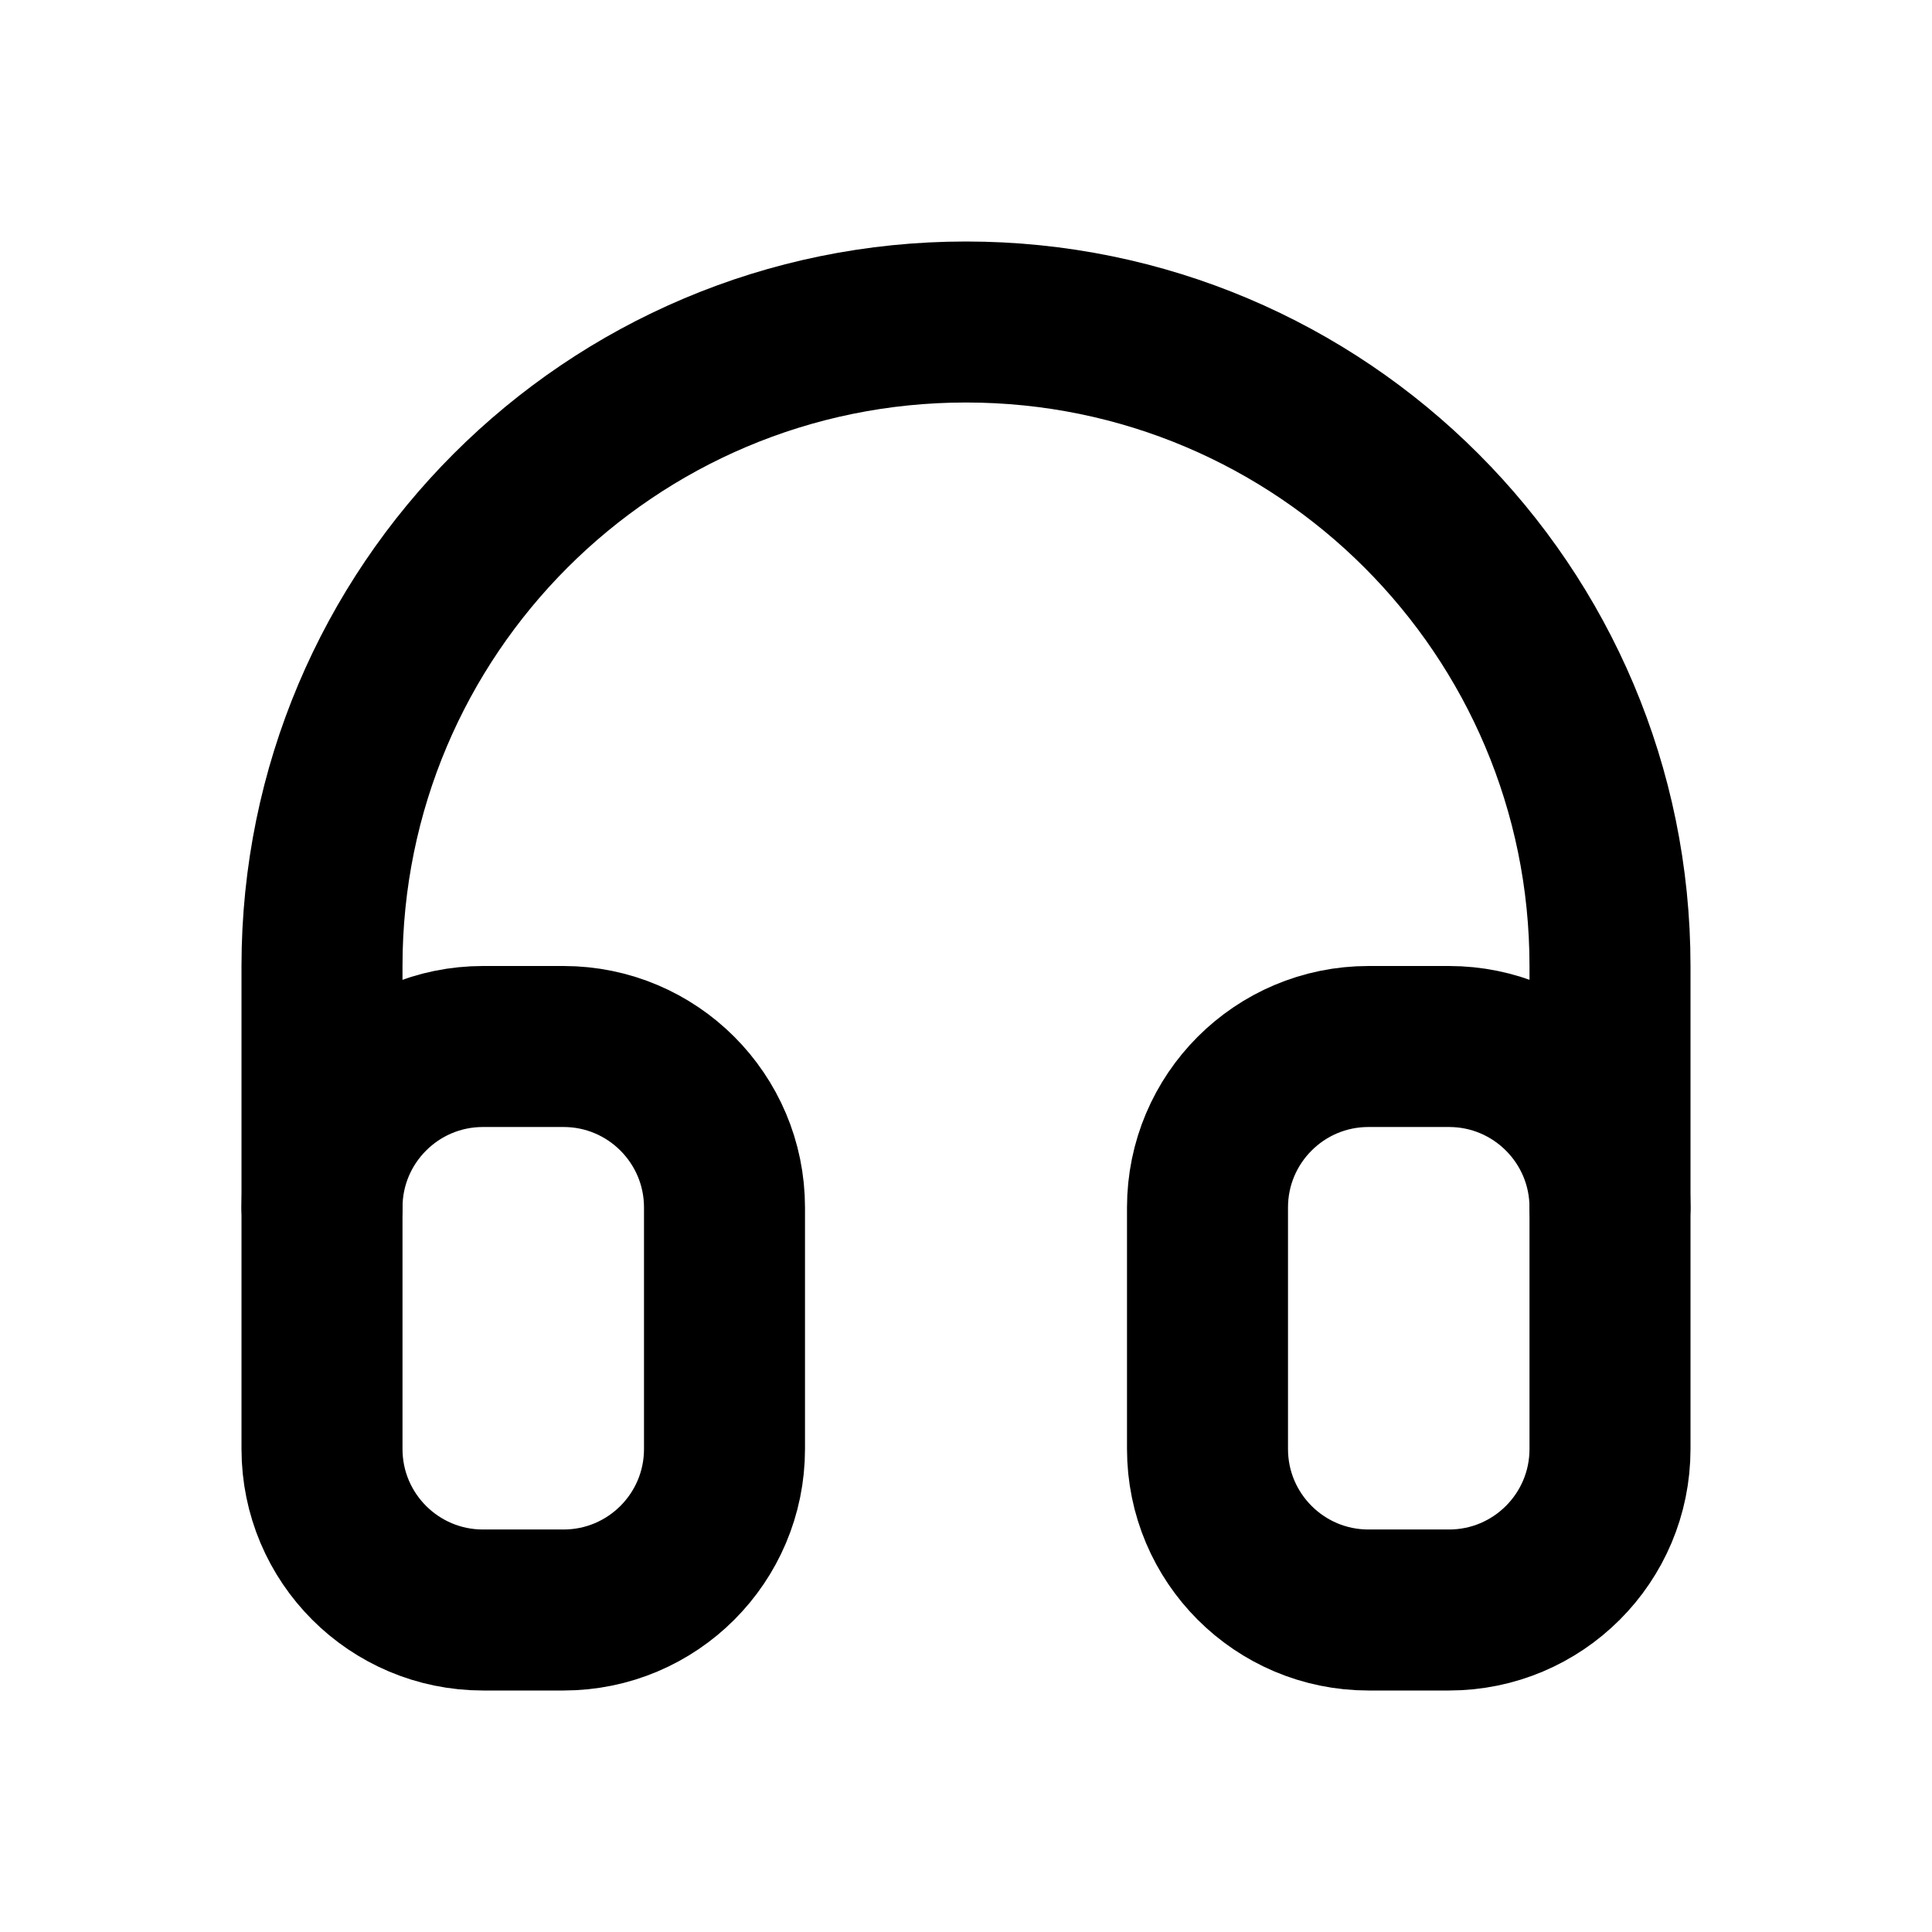
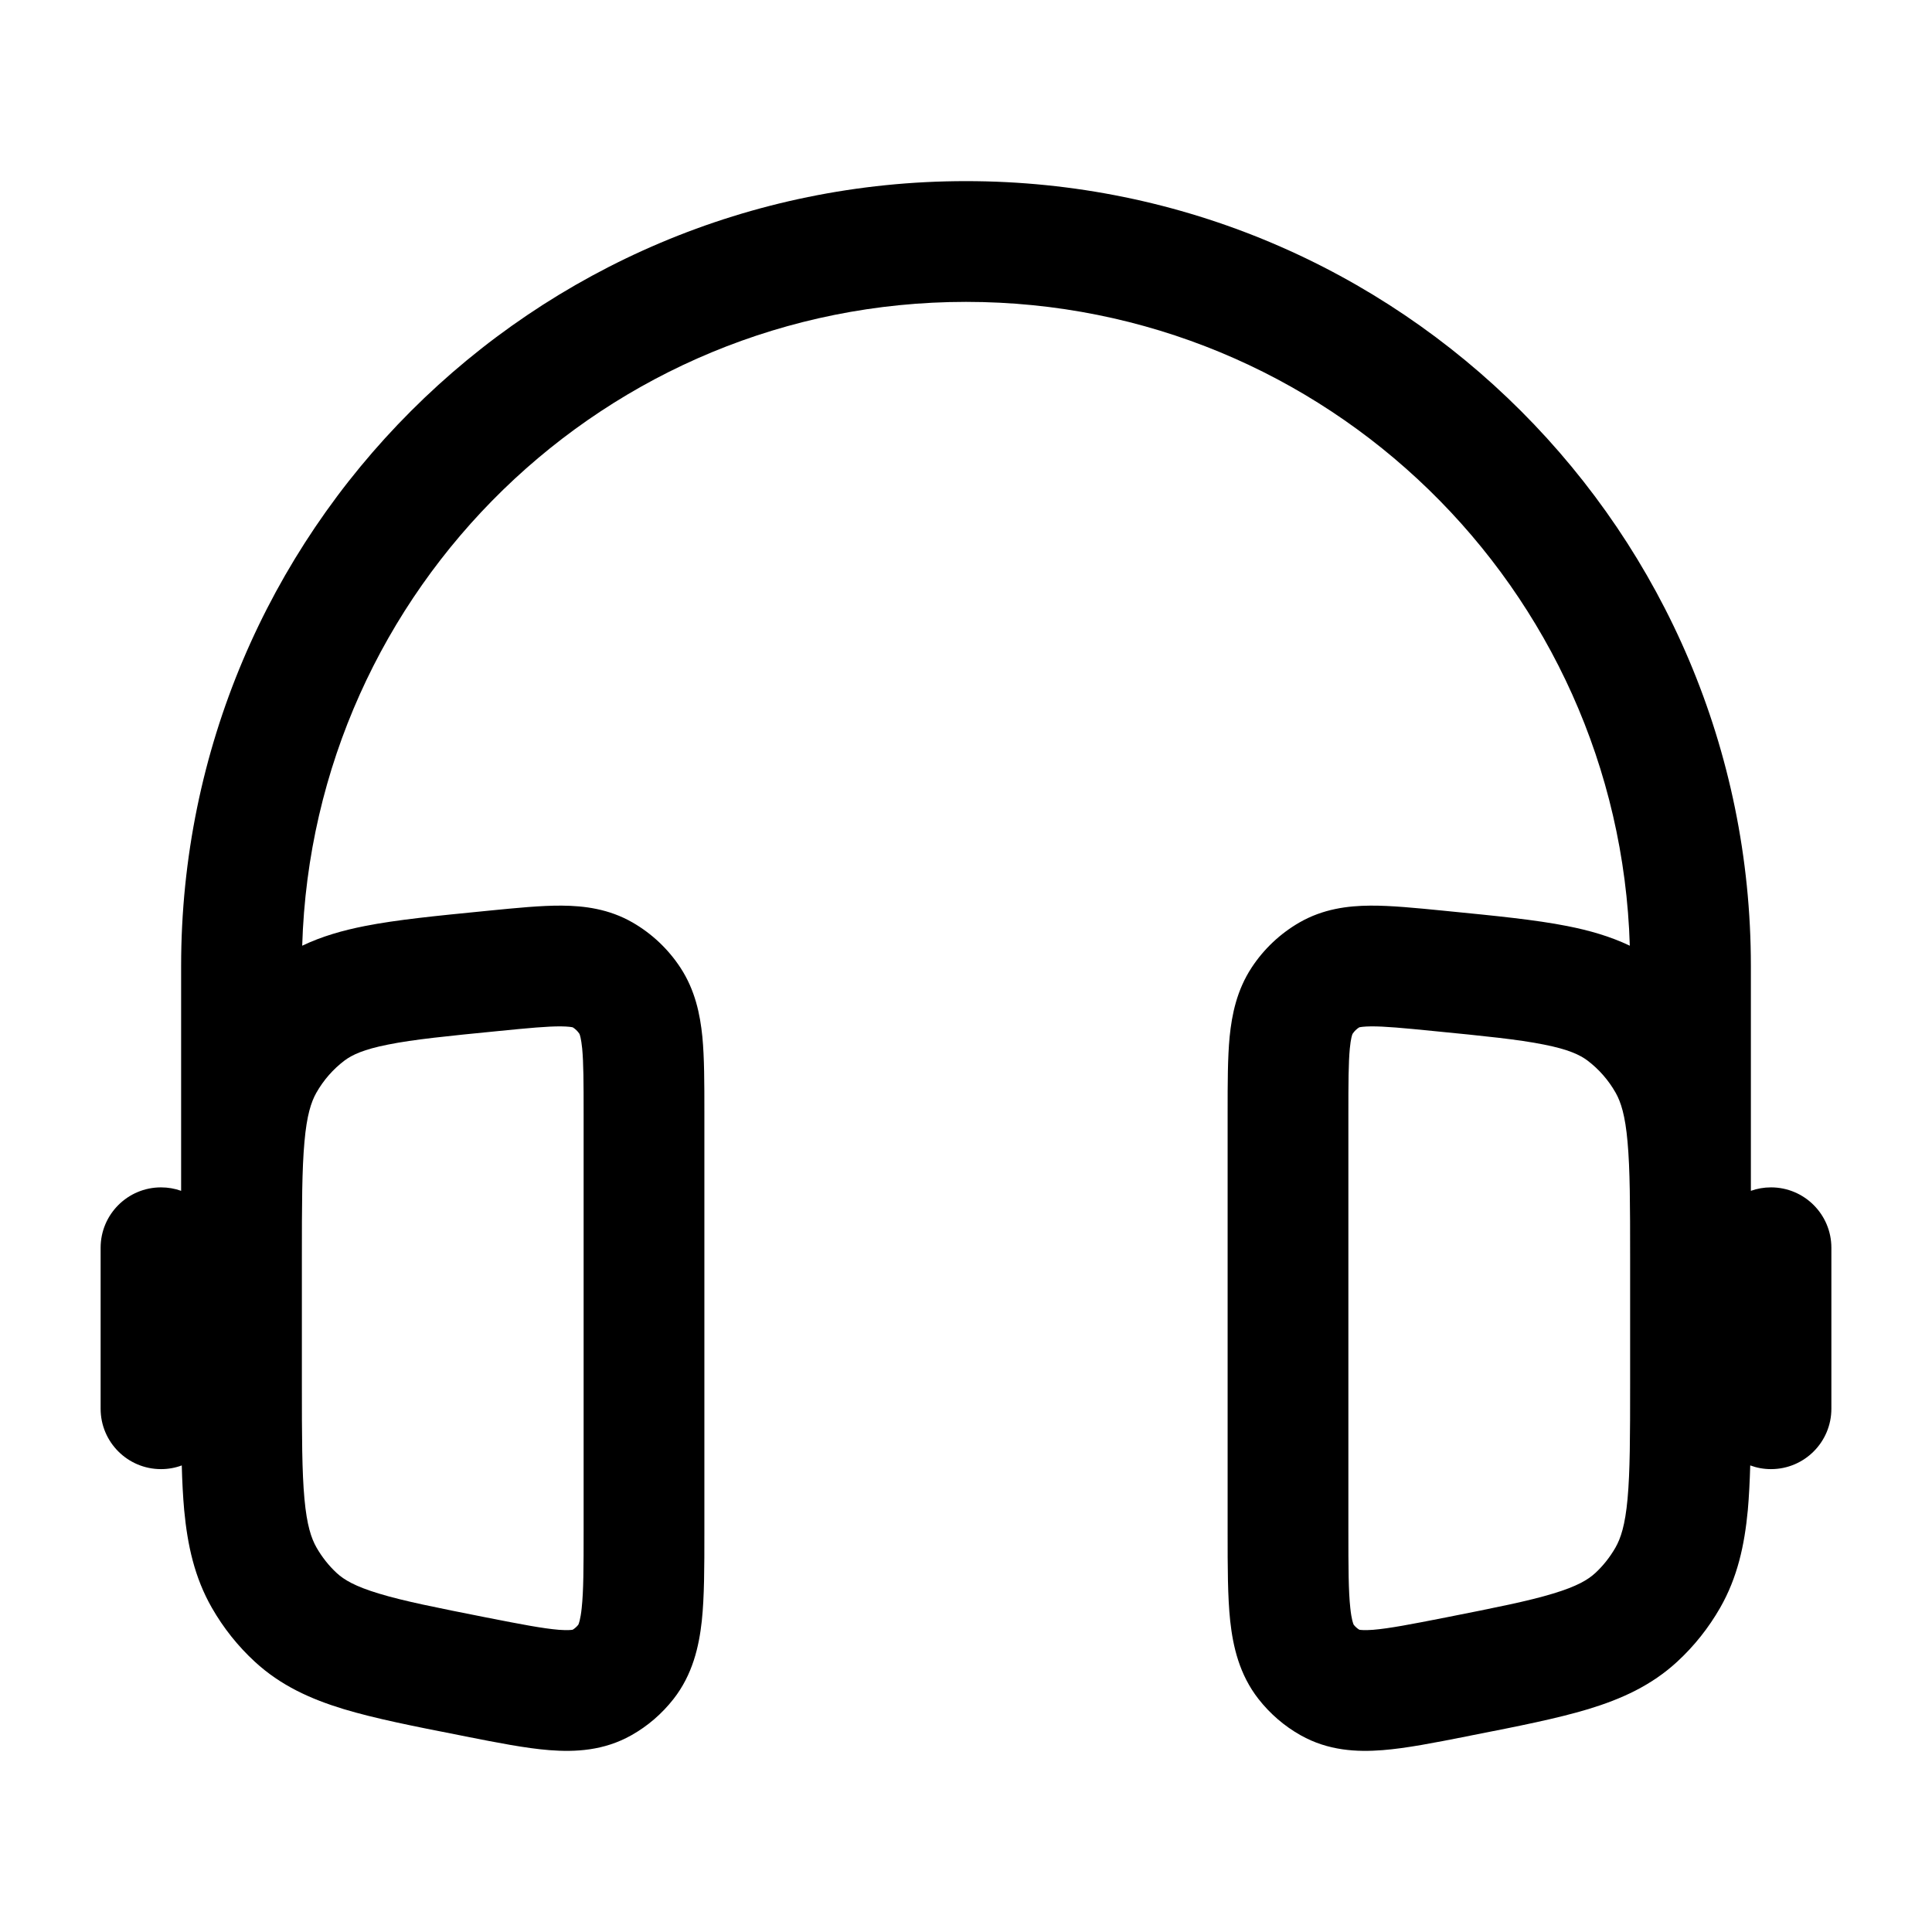
- <svg xmlns="http://www.w3.org/2000/svg" width="24" height="24" viewBox="0 0 24 24" fill="none" stroke="currentColor" stroke-width="2" stroke-linecap="round" stroke-linejoin="round">
-   <path d="M4 15a2 2 0 0 1 2 -2h1a2 2 0 0 1 2 2v3a2 2 0 0 1 -2 2h-1a2 2 0 0 1 -2 -2l0 -3" />
-   <path d="M15 15a2 2 0 0 1 2 -2h1a2 2 0 0 1 2 2v3a2 2 0 0 1 -2 2h-1a2 2 0 0 1 -2 -2l0 -3" />
-   <path d="M4 15v-3a8 8 0 0 1 16 0v3" />
+ <svg xmlns="http://www.w3.org/2000/svg" viewBox="0 0 24 24" fill="none">
+   <path fill-rule="evenodd" clip-rule="evenodd" d="M2.25 12C2.25 6.615 6.615 2.25 12 2.25C17.385 2.25 21.75 6.615 21.75 12V14.793C21.828 14.765 21.912 14.75 22 14.75C22.414 14.75 22.75 15.086 22.75 15.5V17.5C22.75 17.914 22.414 18.25 22 18.25C21.909 18.25 21.823 18.234 21.742 18.204C21.736 18.405 21.727 18.59 21.712 18.759C21.671 19.194 21.584 19.595 21.369 19.971C21.226 20.221 21.046 20.448 20.834 20.643C20.514 20.938 20.142 21.106 19.731 21.231C19.343 21.348 18.86 21.444 18.288 21.556L18.214 21.571C17.824 21.648 17.47 21.718 17.174 21.741C16.857 21.766 16.499 21.749 16.157 21.556C15.954 21.442 15.776 21.288 15.633 21.105C15.396 20.802 15.317 20.455 15.282 20.136C15.25 19.835 15.25 19.464 15.25 19.048V13.812C15.25 13.458 15.25 13.14 15.275 12.879C15.303 12.6 15.365 12.299 15.548 12.02C15.699 11.79 15.902 11.598 16.141 11.46C16.436 11.29 16.744 11.252 17.021 11.25C17.278 11.248 17.586 11.279 17.922 11.312L17.992 11.319C18.578 11.377 19.071 11.425 19.47 11.504C19.744 11.558 20.003 11.632 20.246 11.748C20.113 7.309 16.472 3.75 12 3.75C7.528 3.75 3.887 7.309 3.754 11.748C3.997 11.632 4.256 11.558 4.53 11.504C4.929 11.425 5.422 11.377 6.008 11.319L6.078 11.312C6.414 11.279 6.722 11.248 6.978 11.25C7.256 11.252 7.564 11.29 7.859 11.46C8.098 11.598 8.301 11.79 8.452 12.02C8.635 12.299 8.697 12.6 8.725 12.879C8.75 13.14 8.75 13.458 8.75 13.812V19.048C8.75 19.464 8.75 19.835 8.718 20.136C8.683 20.455 8.604 20.802 8.367 21.105C8.224 21.288 8.046 21.442 7.843 21.556C7.501 21.749 7.143 21.766 6.825 21.741C6.531 21.718 6.176 21.648 5.786 21.571L5.712 21.556C5.14 21.444 4.657 21.348 4.269 21.231C3.858 21.106 3.486 20.938 3.166 20.643C2.954 20.448 2.774 20.221 2.631 19.971C2.416 19.595 2.329 19.194 2.288 18.759C2.273 18.59 2.263 18.405 2.258 18.204C2.178 18.234 2.091 18.25 2 18.25C1.586 18.25 1.25 17.914 1.25 17.5V15.5C1.25 15.086 1.586 14.75 2 14.75C2.088 14.75 2.172 14.765 2.25 14.793V12ZM3.75 17.193C3.75 17.845 3.751 18.282 3.782 18.62C3.812 18.946 3.866 19.109 3.933 19.226C4.001 19.344 4.085 19.45 4.182 19.54C4.274 19.625 4.41 19.706 4.704 19.795C5.012 19.889 5.421 19.97 6.037 20.092C6.479 20.179 6.746 20.23 6.943 20.246C7.05 20.254 7.098 20.248 7.114 20.245C7.139 20.23 7.163 20.209 7.184 20.183C7.19 20.171 7.211 20.119 7.226 19.976C7.249 19.765 7.25 19.476 7.25 19.01V13.845C7.25 13.447 7.249 13.204 7.232 13.024C7.219 12.899 7.203 12.853 7.198 12.843C7.175 12.808 7.146 12.781 7.115 12.762C7.102 12.759 7.061 12.751 6.968 12.75C6.8 12.749 6.572 12.77 6.191 12.808C5.56 12.87 5.14 12.912 4.821 12.976C4.516 13.036 4.374 13.104 4.279 13.175C4.139 13.281 4.019 13.417 3.929 13.576C3.865 13.69 3.811 13.854 3.782 14.185C3.751 14.526 3.75 14.97 3.75 15.628V17.193ZM20.25 15.628C20.25 14.97 20.249 14.526 20.218 14.185C20.189 13.854 20.135 13.69 20.071 13.576C19.981 13.417 19.861 13.281 19.721 13.175C19.626 13.104 19.484 13.036 19.179 12.976C18.86 12.912 18.44 12.87 17.809 12.808C17.428 12.77 17.2 12.749 17.032 12.75C16.939 12.751 16.898 12.759 16.885 12.762C16.854 12.781 16.825 12.808 16.802 12.843C16.797 12.853 16.78 12.899 16.768 13.024C16.751 13.204 16.75 13.447 16.75 13.845V19.01C16.75 19.476 16.751 19.765 16.774 19.976C16.789 20.119 16.81 20.171 16.816 20.183C16.837 20.209 16.861 20.23 16.886 20.245C16.902 20.248 16.95 20.254 17.057 20.246C17.254 20.23 17.521 20.179 17.963 20.092C18.579 19.97 18.988 19.889 19.296 19.795C19.59 19.706 19.726 19.625 19.818 19.54C19.915 19.45 19.999 19.344 20.067 19.226C20.134 19.109 20.188 18.946 20.218 18.62C20.249 18.282 20.25 17.845 20.25 17.193V15.628Z" fill="currentColor" />
</svg>
